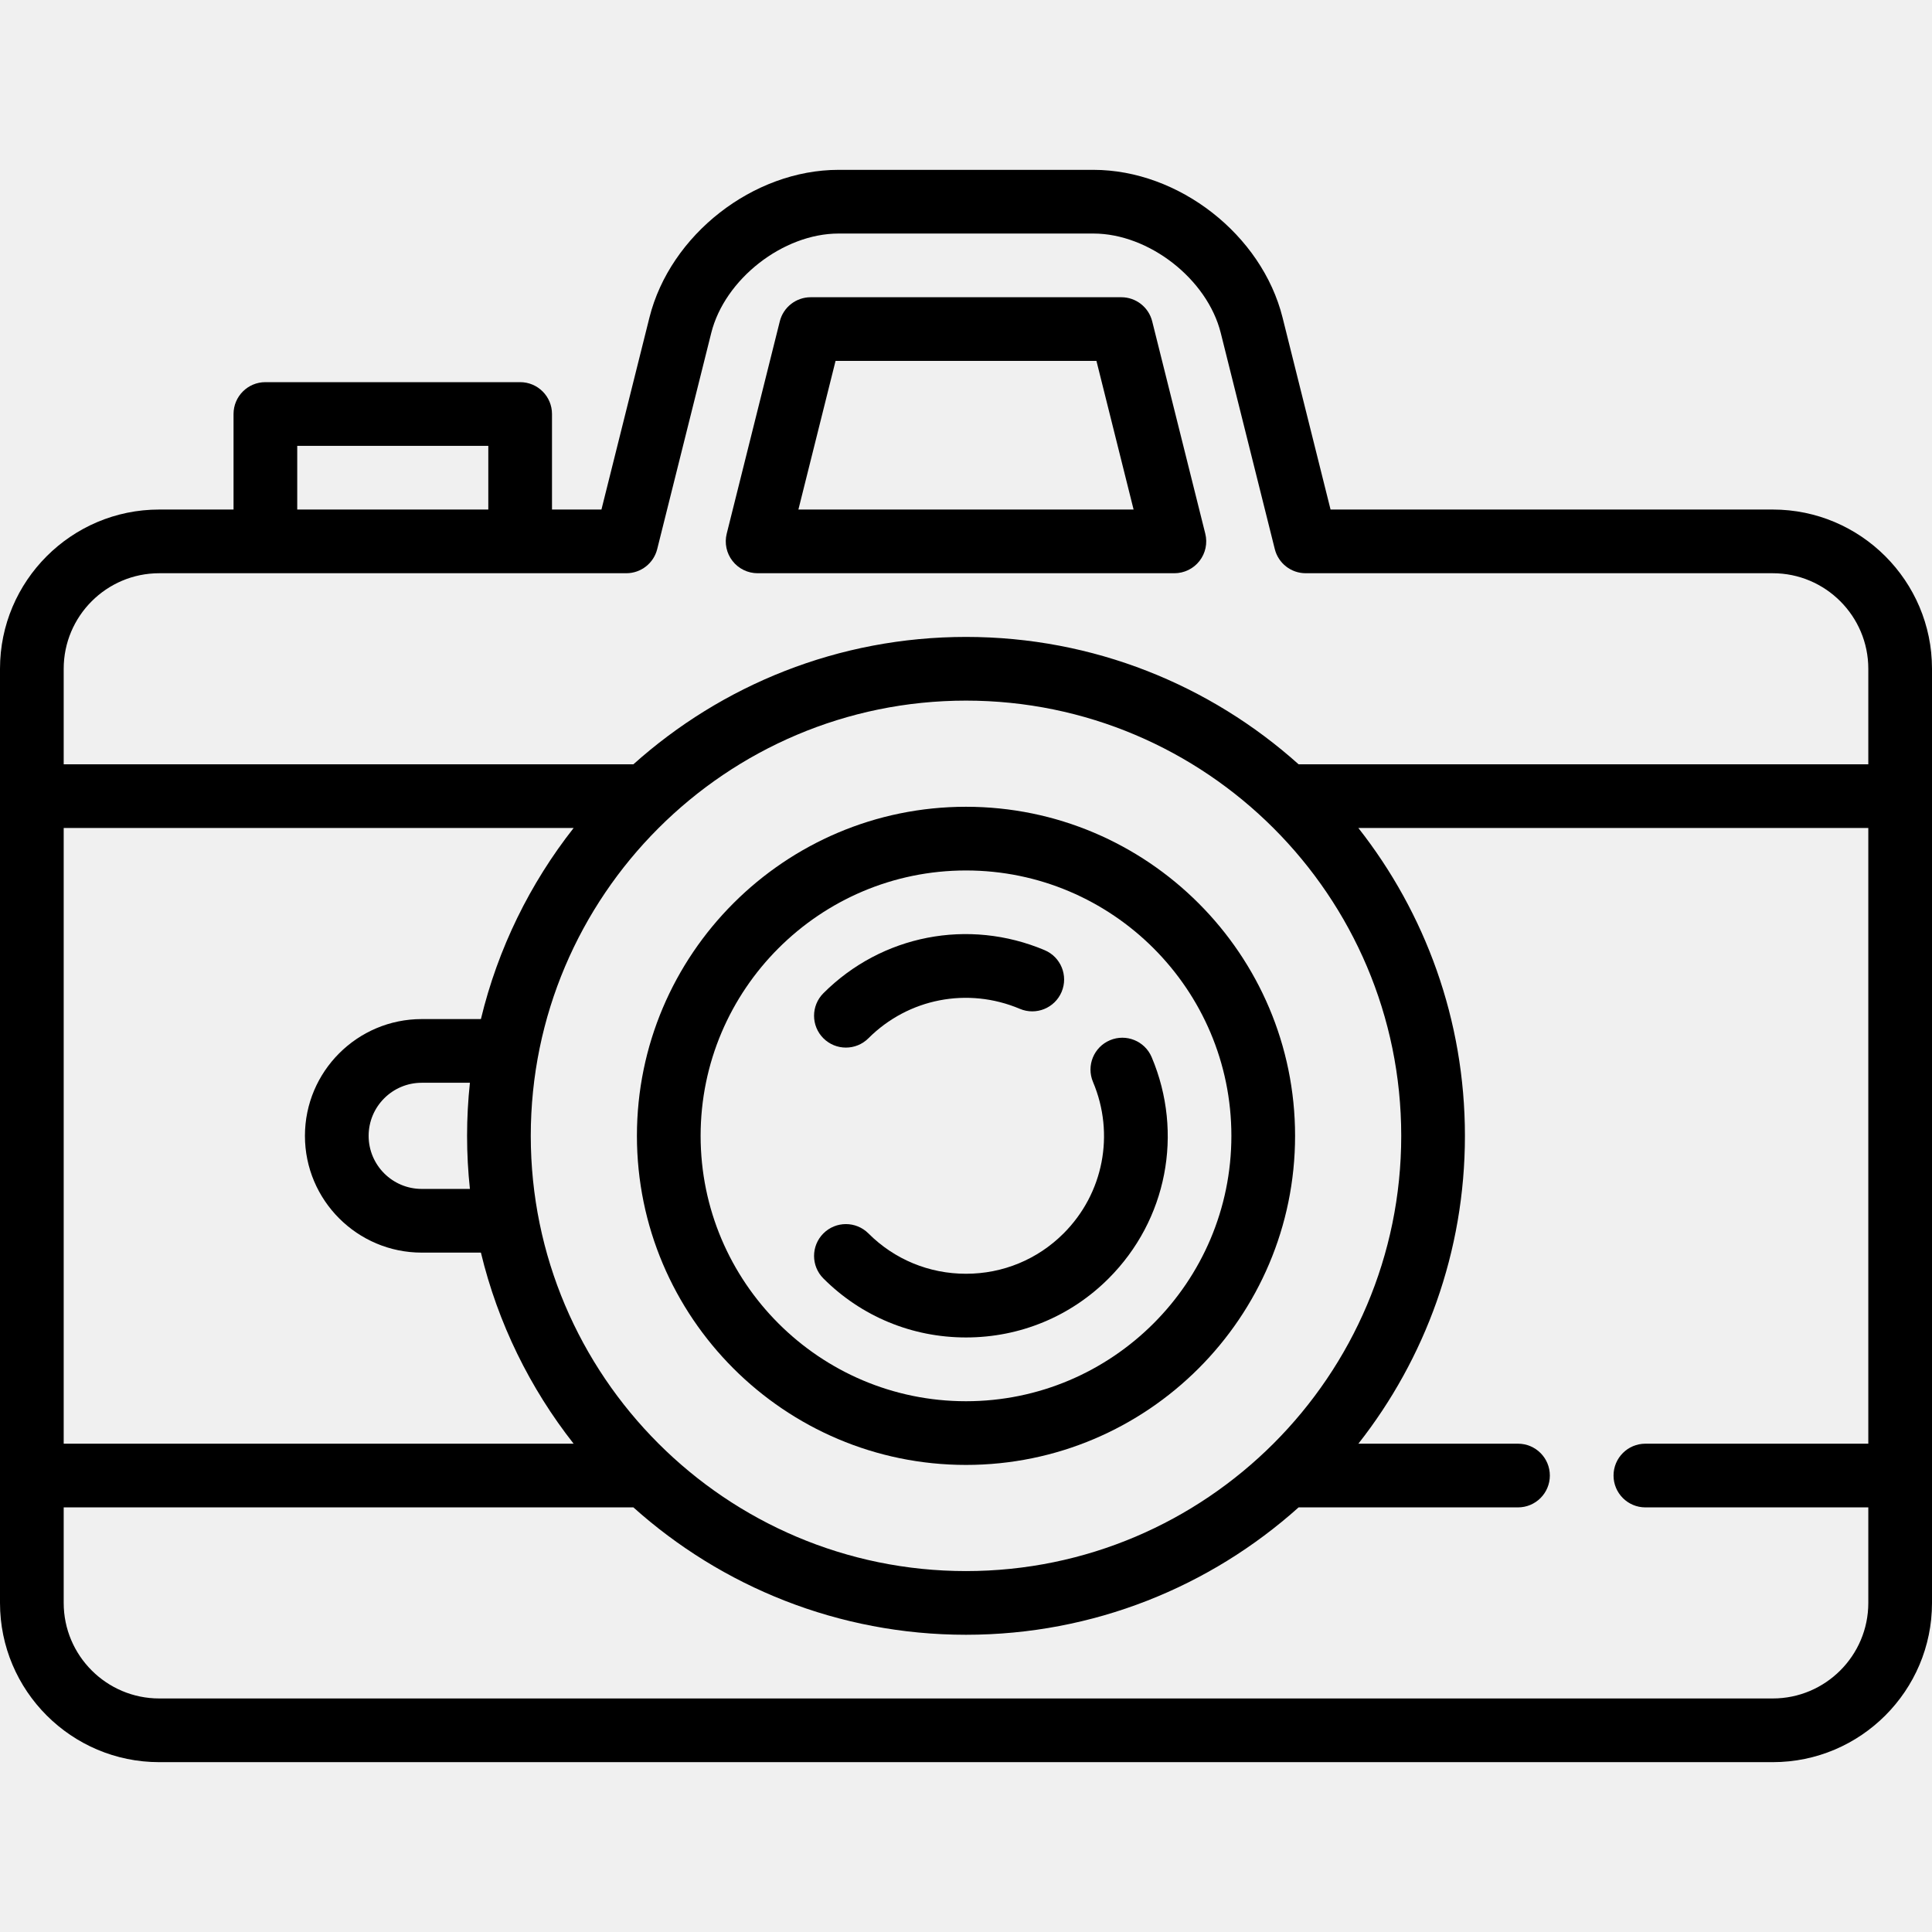
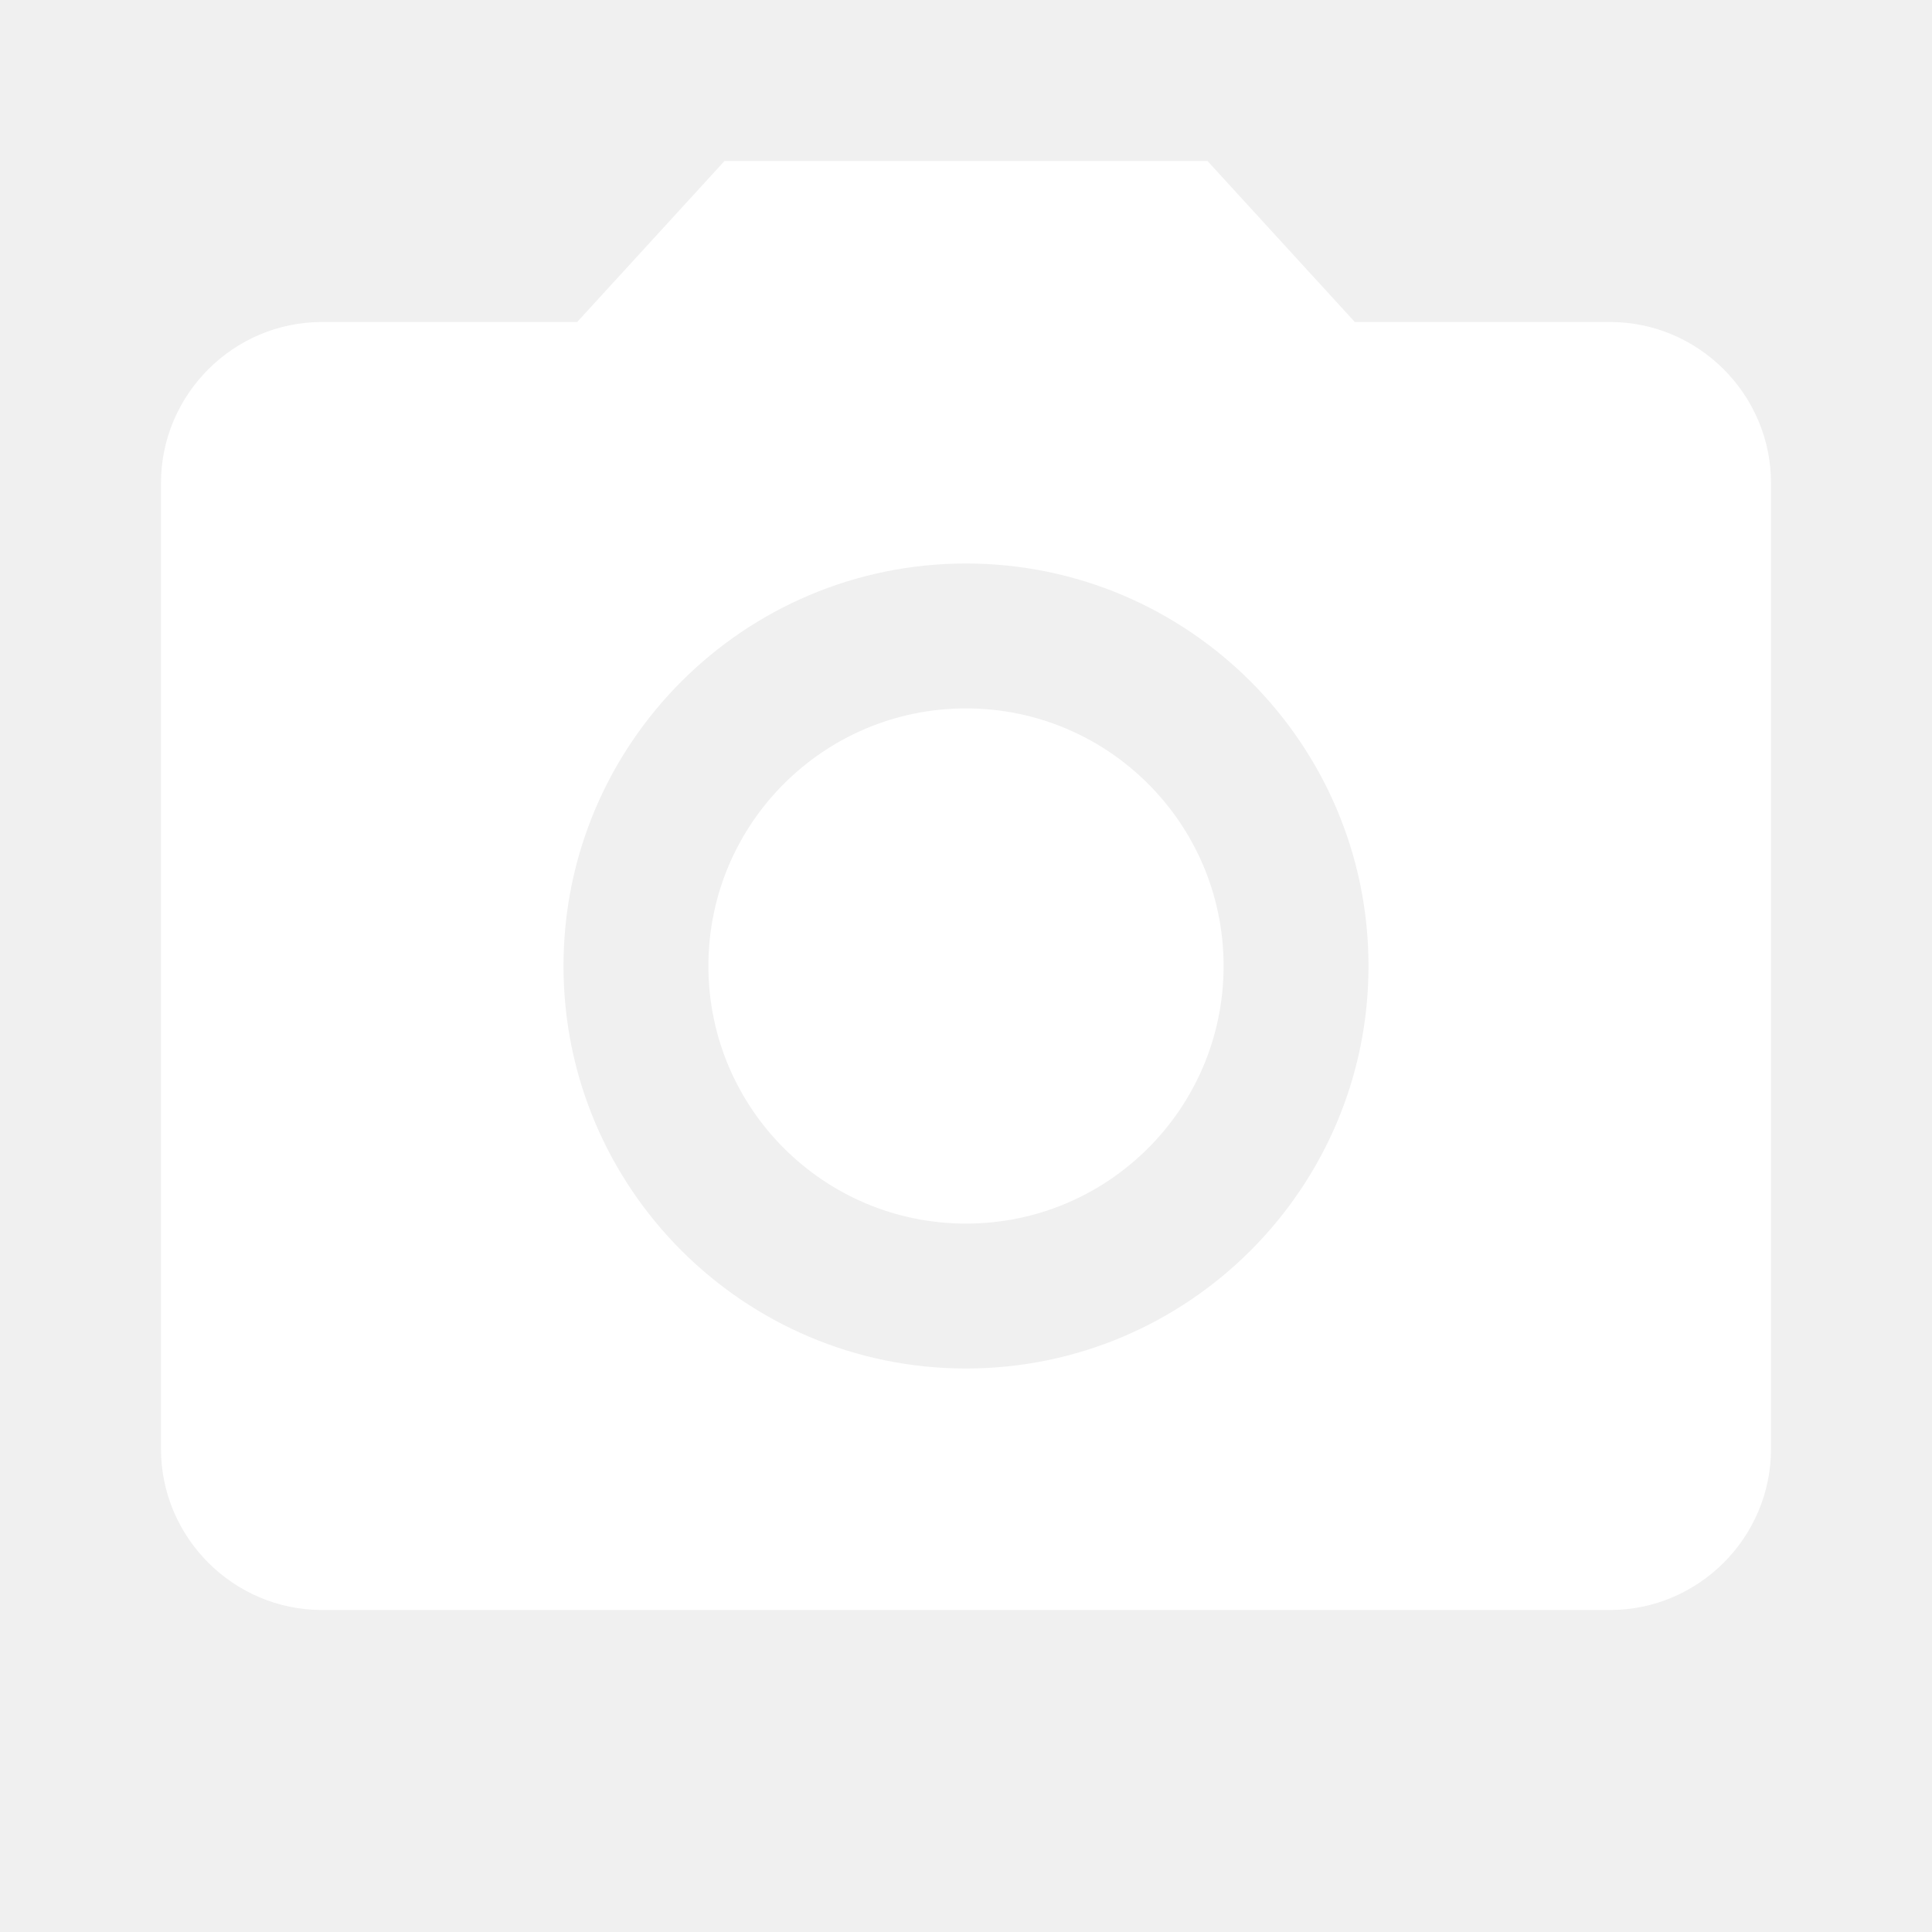
- <svg xmlns="http://www.w3.org/2000/svg" version="1.1" id="Capa_1" x="0px" y="0px" viewBox="0 0 455 455" style="enable-background:new 0 0 455 455;" xml:space="preserve">
-   <g stroke="none">
-     <path d="M417.5,120H313.355l-11.303-45.215C297.176,55.28,277.606,40,257.5,40h-60c-20.106,0-39.676,15.28-44.553,34.785   L141.645,120H130V97.5c0-4.142-3.357-7.5-7.5-7.5h-60c-4.143,0-7.5,3.358-7.5,7.5V120H37.5C16.822,120,0,136.823,0,157.5v220   C0,398.177,16.822,415,37.5,415h380c20.678,0,37.5-16.823,37.5-37.5v-220C455,136.823,438.178,120,417.5,120z M70,105h45v15H70V105   z M37.5,135h110c3.441,0,6.441-2.342,7.276-5.681L167.5,78.423C170.674,65.727,184.412,55,197.5,55h60   c13.088,0,26.826,10.727,30,23.423l12.724,50.896c0.835,3.339,3.835,5.681,7.276,5.681h110c12.406,0,22.5,10.094,22.5,22.5V180   H305.832c-20.803-18.643-48.264-30-78.332-30s-57.528,11.357-78.332,30H15v-22.5C15,145.094,25.094,135,37.5,135z M227.5,370   C170.981,370,125,324.019,125,267.5S170.981,165,227.5,165S330,210.981,330,267.5S284.019,370,227.5,370z M15,195h120.094   c-10.27,13.061-17.827,28.347-21.836,45H99.315c-15.163,0-27.5,12.336-27.5,27.5s12.337,27.5,27.5,27.5h13.942   c4.009,16.653,11.566,31.939,21.836,45H15V195z M110.666,280h-11.35c-6.893,0-12.5-5.607-12.5-12.5s5.607-12.5,12.5-12.5h11.35   c-0.437,4.108-0.666,8.278-0.666,12.5S110.229,275.892,110.666,280z M417.5,400h-380C25.094,400,15,389.906,15,377.5V355h134.168   c20.803,18.643,48.264,30,78.332,30s57.528-11.357,78.332-30H357.5c4.143,0,7.5-3.358,7.5-7.5s-3.357-7.5-7.5-7.5h-37.594   C335.619,320.017,345,294.834,345,267.5s-9.381-52.517-25.094-72.5H440v145h-52.5c-4.143,0-7.5,3.358-7.5,7.5s3.357,7.5,7.5,7.5   H440v22.5C440,389.906,429.906,400,417.5,400z" />
-     <path d="M178.424,135h98.152c2.31,0,4.49-1.064,5.911-2.884c1.422-1.82,1.925-4.194,1.365-6.435l-12.499-50   c-0.835-3.339-3.835-5.681-7.276-5.681h-73.154c-3.441,0-6.441,2.342-7.276,5.681l-12.499,50c-0.56,2.24-0.057,4.614,1.365,6.435   C173.934,133.936,176.114,135,178.424,135z M196.778,85h61.443l8.749,35h-78.941L196.778,85z" />
-     <path d="M227.5,190c-42.733,0-77.5,34.766-77.5,77.5s34.767,77.5,77.5,77.5s77.5-34.766,77.5-77.5S270.233,190,227.5,190z    M227.5,330c-34.463,0-62.5-28.037-62.5-62.5s28.037-62.5,62.5-62.5s62.5,28.037,62.5,62.5S261.963,330,227.5,330z" />
-     <path d="M271.229,248.975c-1.613-3.817-6.017-5.602-9.827-3.991c-3.816,1.612-5.603,6.011-3.991,9.827   c5.185,12.274,2.465,26.275-6.93,35.669c-6.126,6.126-14.287,9.5-22.98,9.5s-16.854-3.374-22.98-9.5   c-2.93-2.929-7.678-2.929-10.607,0c-2.929,2.929-2.929,7.677,0,10.606c8.96,8.959,20.888,13.894,33.588,13.894   c12.699,0,24.629-4.935,33.588-13.894C274.819,287.356,278.8,266.901,271.229,248.975z" />
-     <path d="M199.216,246.716c1.919,0,3.839-0.732,5.304-2.197c9.393-9.393,23.392-12.114,35.669-6.929   c3.814,1.61,8.216-0.175,9.827-3.991c1.611-3.816-0.176-8.216-3.991-9.827c-17.927-7.57-38.38-3.591-52.112,10.141   c-2.929,2.929-2.929,7.678,0,10.607C195.377,245.984,197.297,246.716,199.216,246.716z" />
-   </g>
-   <g>
- </g>
-   <g>
- </g>
-   <g>
- </g>
-   <g>
- </g>
-   <g>
- </g>
-   <g>
- </g>
-   <g>
- </g>
-   <g>
- </g>
-   <g>
- </g>
-   <g>
- </g>
-   <g>
- </g>
-   <g>
- </g>
-   <g>
- </g>
-   <g>
- </g>
-   <g>
- </g>
+ <svg xmlns="http://www.w3.org/2000/svg" height="24px" viewBox="0 0 24 24" width="24px" fill="#FFFFFF">
+   <path d="M0 0h24v24H0z" fill="none" />
+   <circle cx="12" cy="12" r="3.2" />
+   <path d="M9 2L7.17 4H4c-1.1 0-2 .9-2 2v12c0 1.1.9 2 2 2h16c1.1 0 2-.9 2-2V6c0-1.1-.9-2-2-2h-3.17L15 2H9zm3 15c-2.76 0-5-2.24-5-5s2.24-5 5-5 5 2.24 5 5-2.24 5-5 5z" />
</svg>
